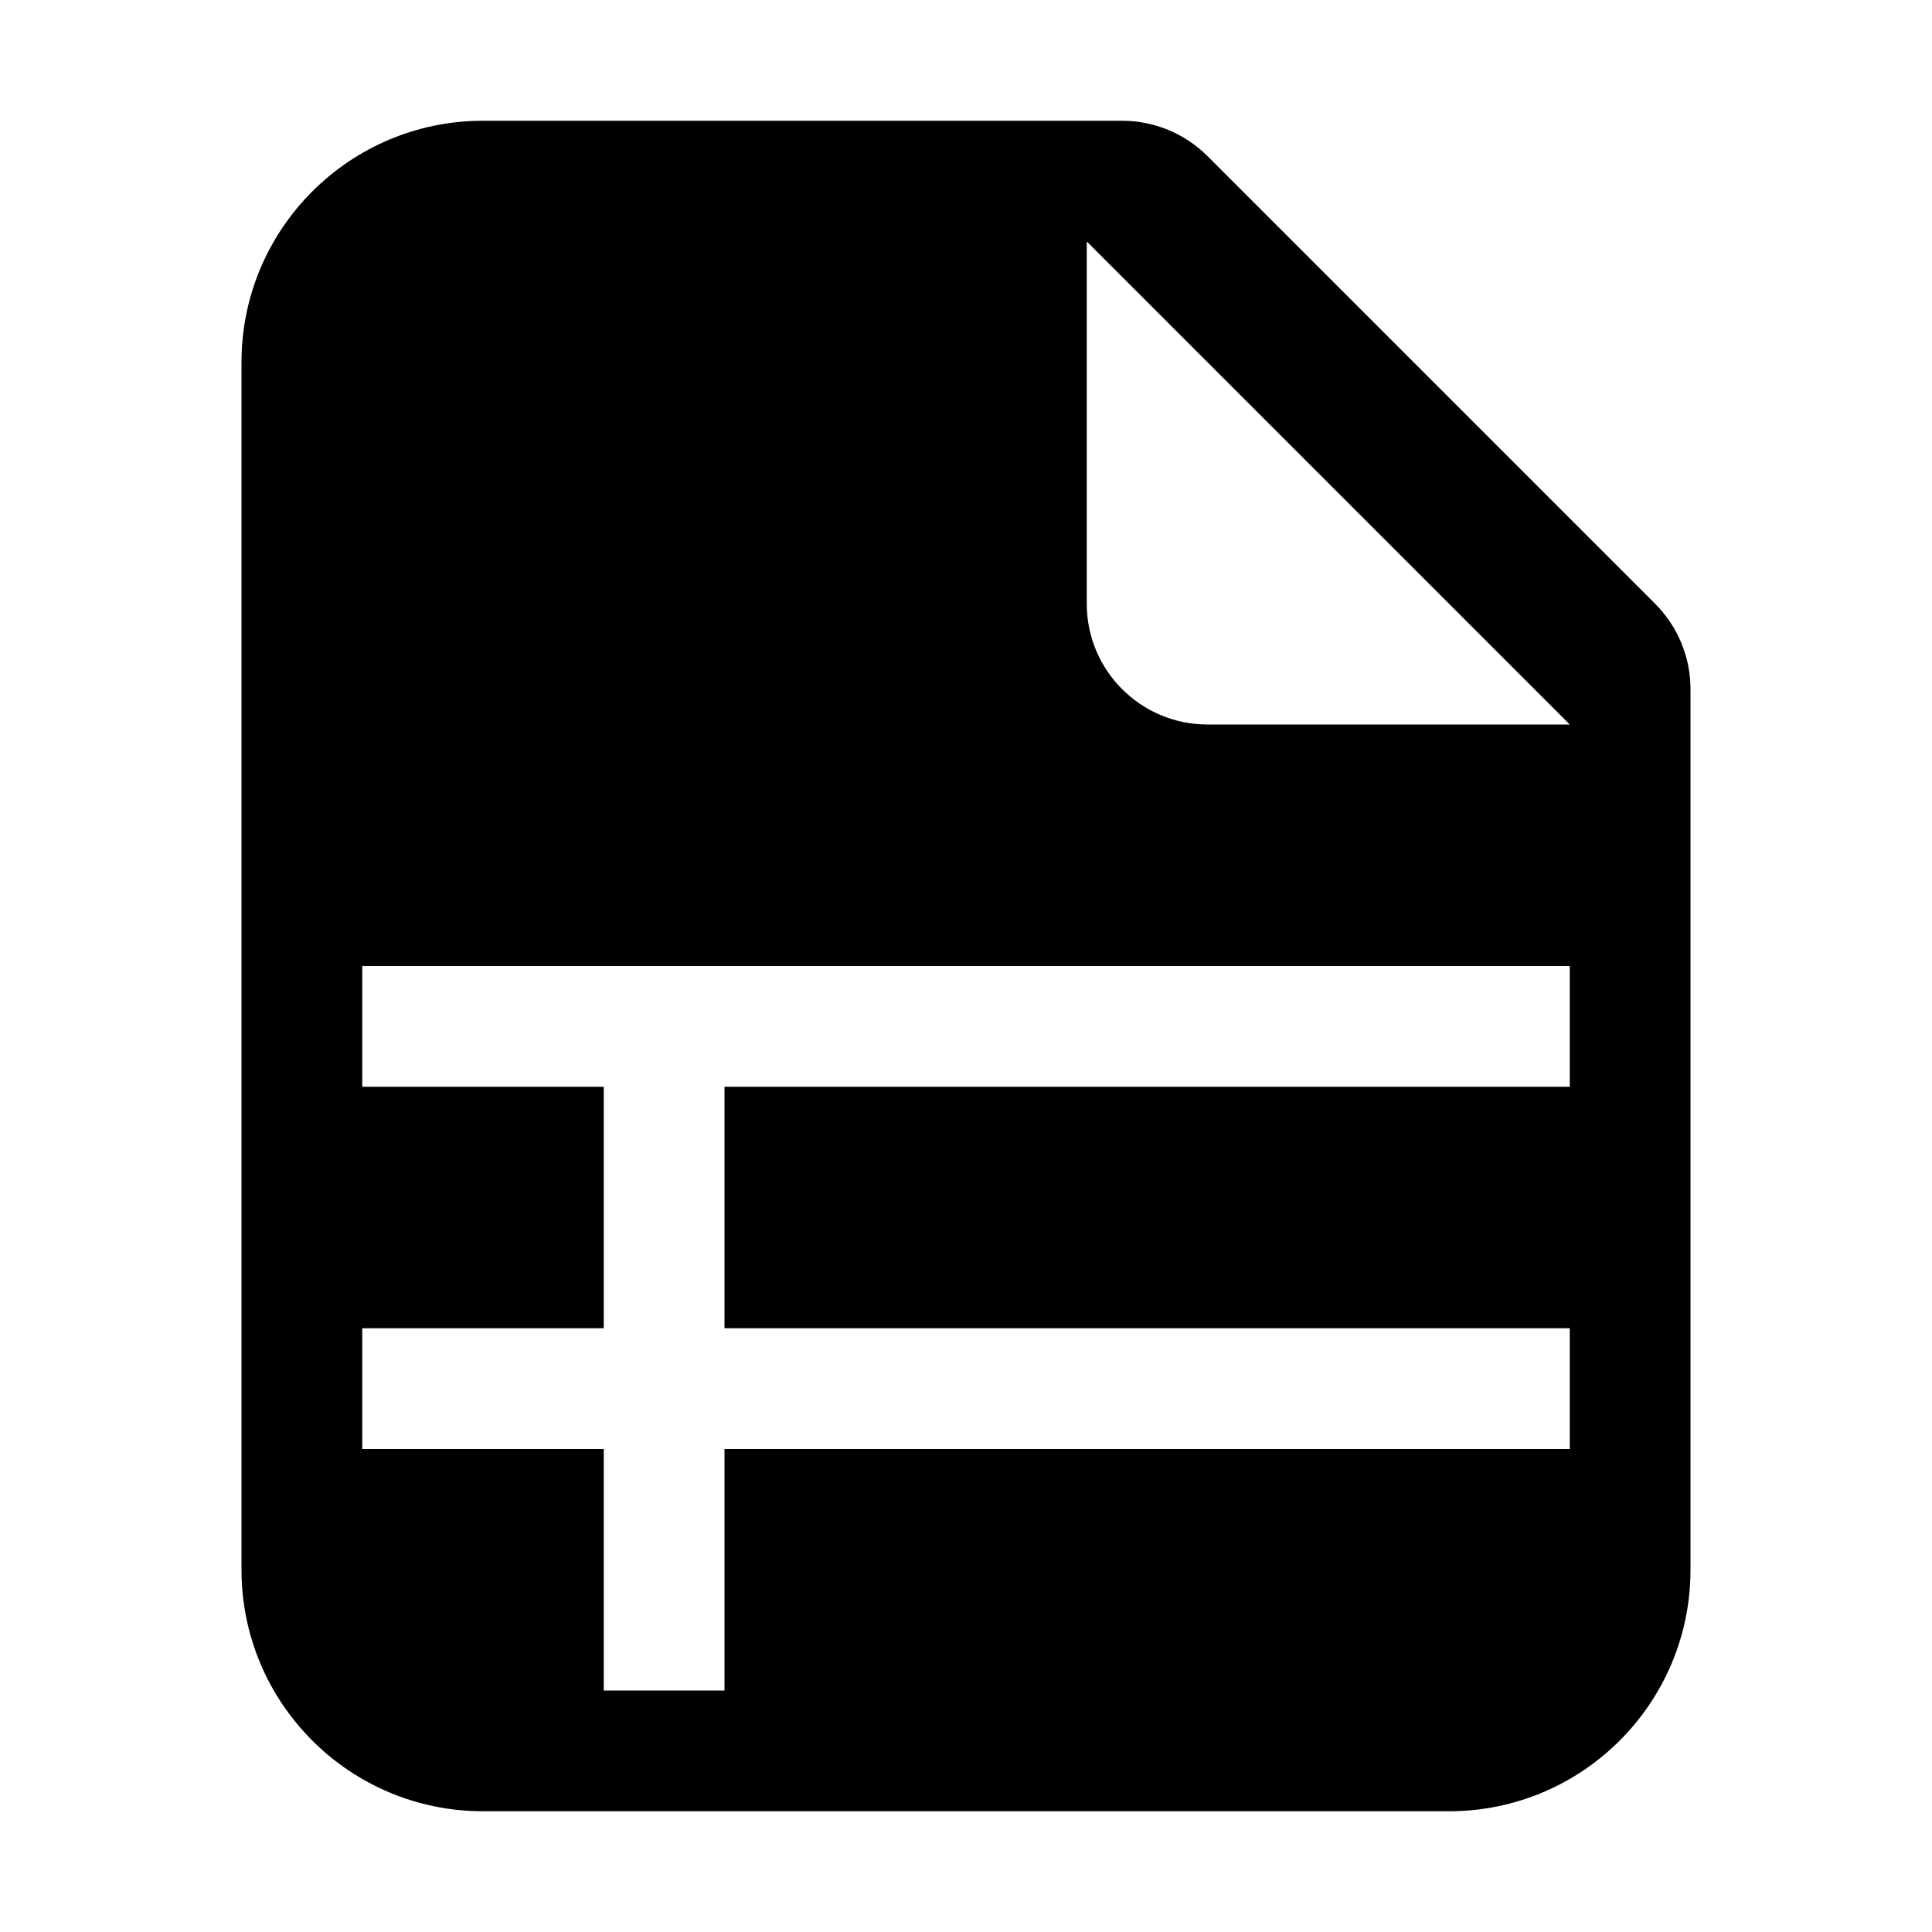
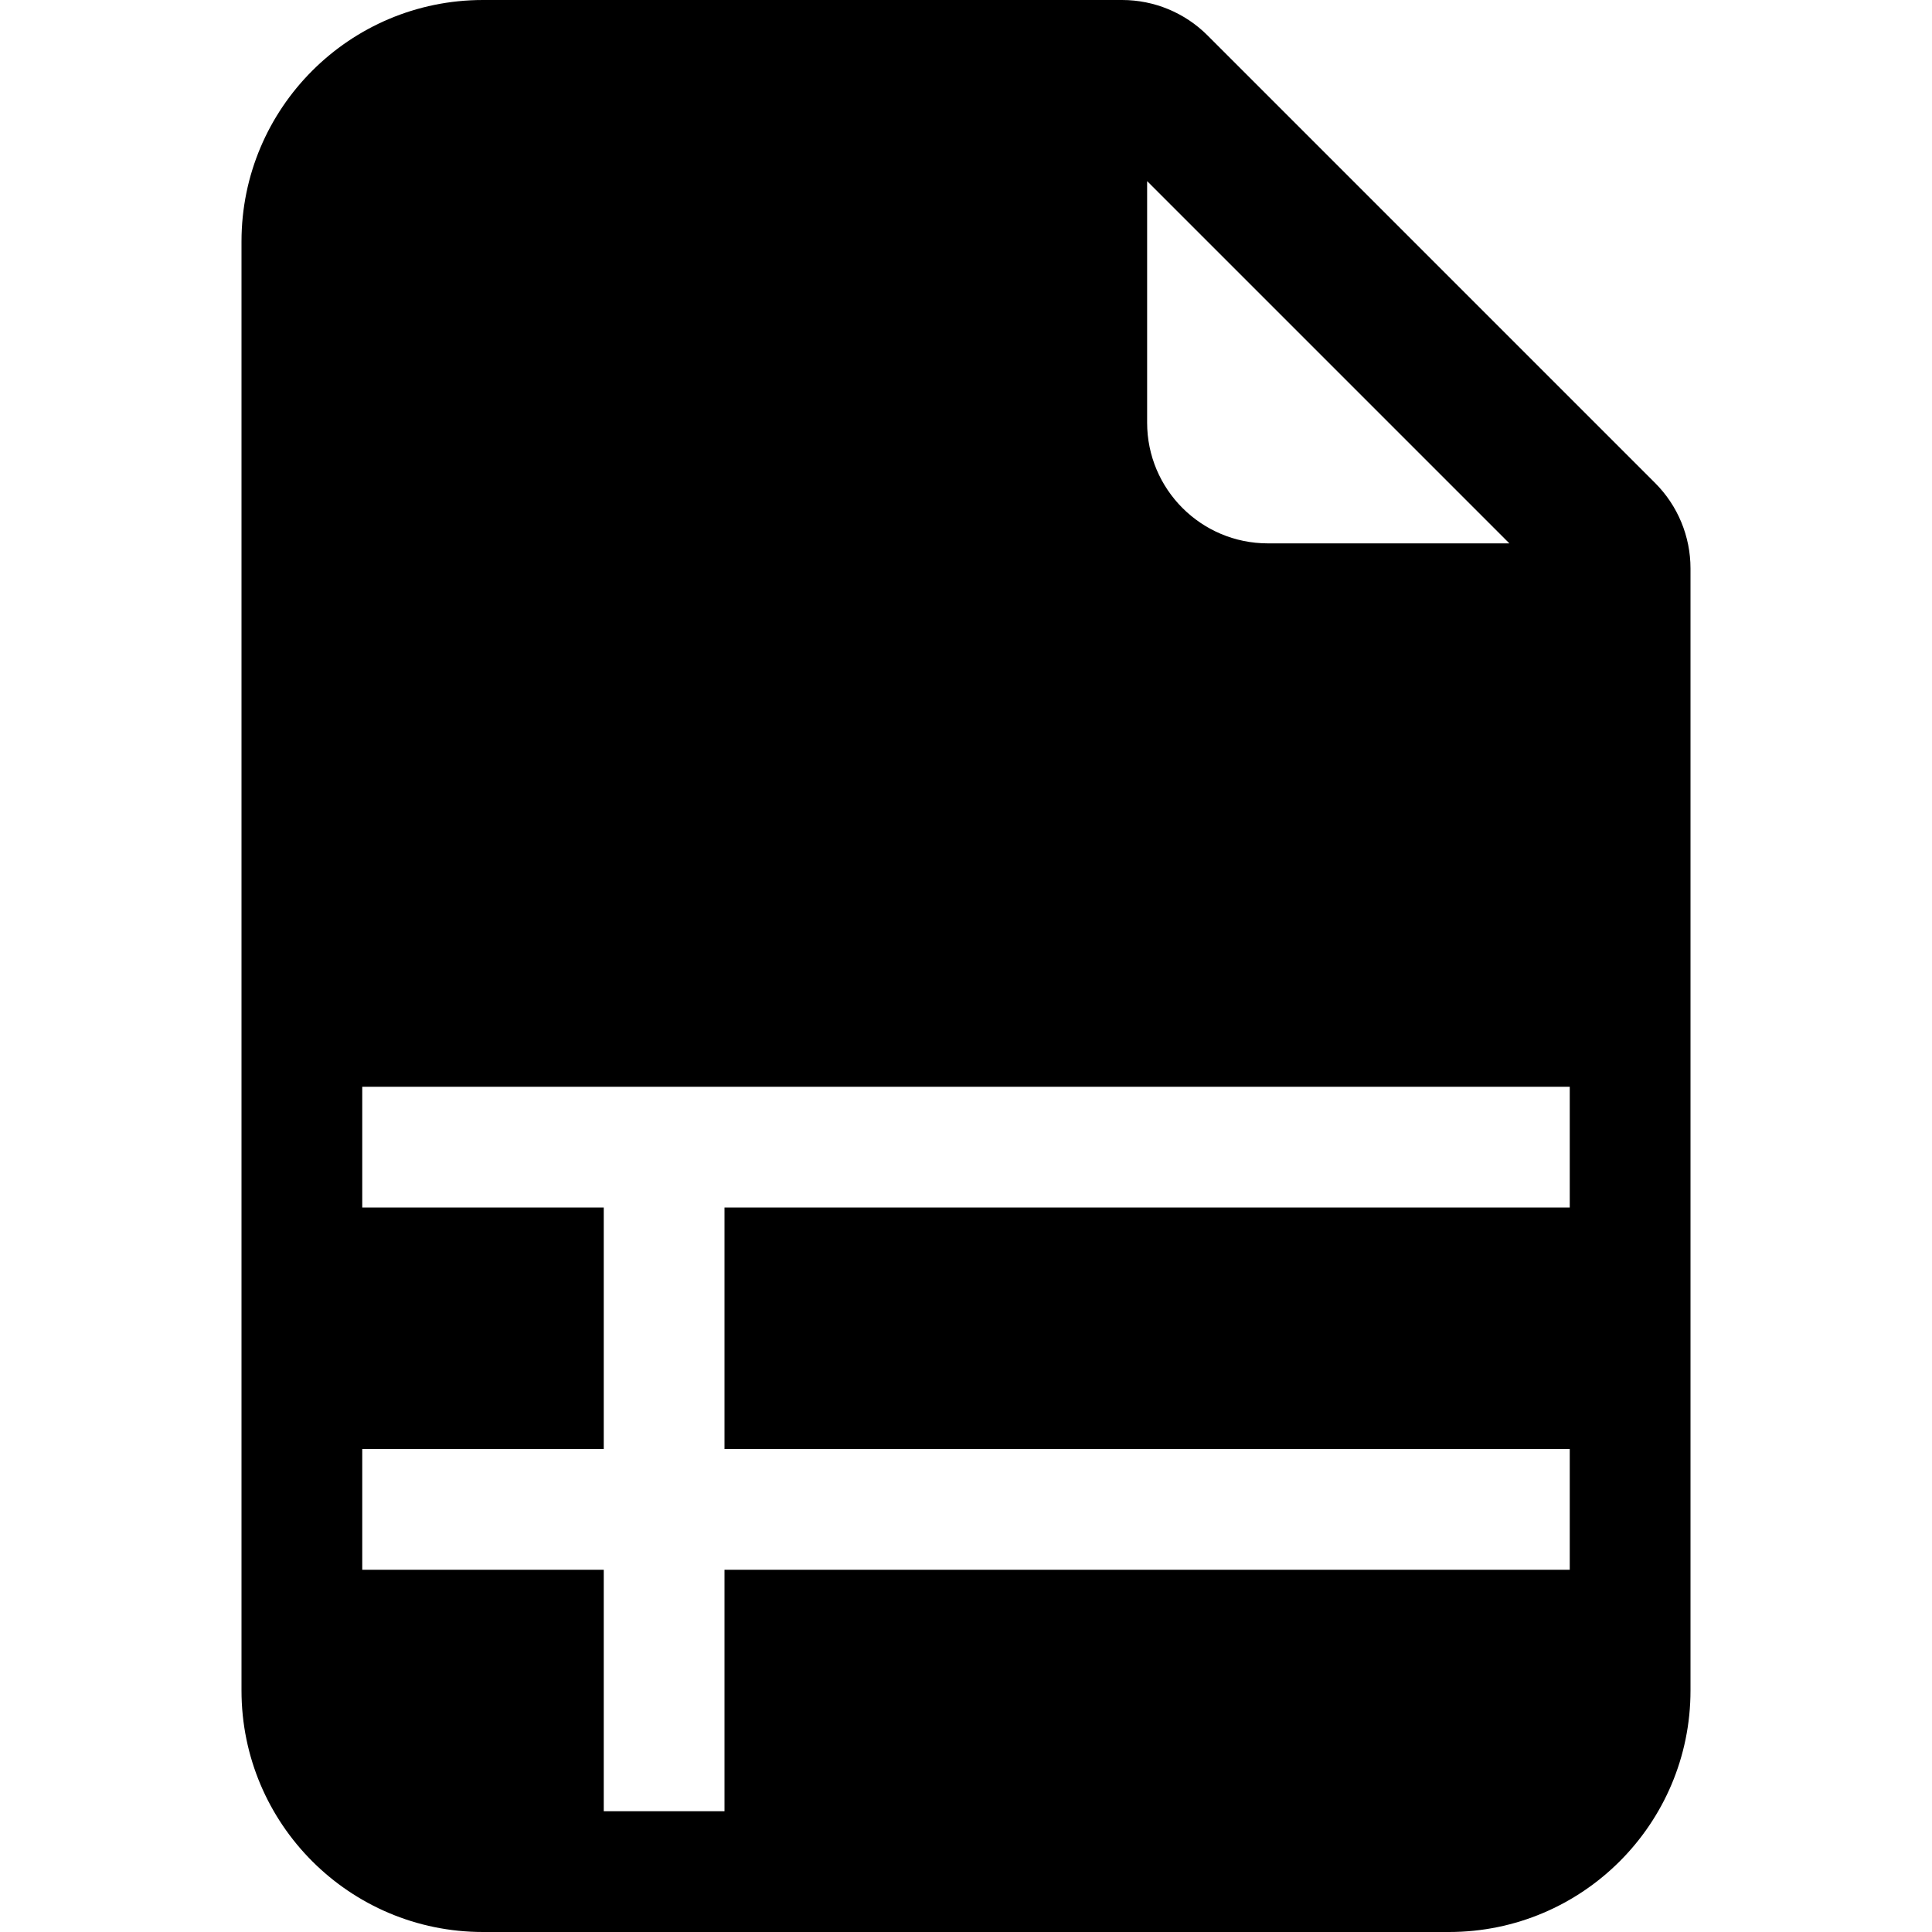
<svg xmlns="http://www.w3.org/2000/svg" width="1em" height="1em" viewBox="0 0 16 16" class="bi bi-file-earmark-ruled-fill" fill="currentColor">
-   <path fill-rule="evenodd" d="M2 3a2 2 0 0 1 2-2h5.293a1 1 0 0 1 .707.293L13.707 5a1 1 0 0 1 .293.707V13a2 2 0 0 1-2 2H4a2 2 0 0 1-2-2V3zm7 2V2l4 4h-3a1 1 0 0 1-1-1zM3 8v1h2v2H3v1h2v2h1v-2h7v-1H6V9h7V8H3z" />
+   <path fill-rule="evenodd" d="M2 2a2 2 0 0 1 2-2h5.293A1 1 0 0 1 10 .293L13.707 4a1 1 0 0 1 .293.707V14a2 2 0 0 1-2 2H4a2 2 0 0 1-2-2V2zm7.5 1.5v-2l3 3h-2a1 1 0 0 1-1-1zM3 9v1h2v2H3v1h2v2h1v-2h7v-1H6v-2h7V9H3z" />
</svg>
